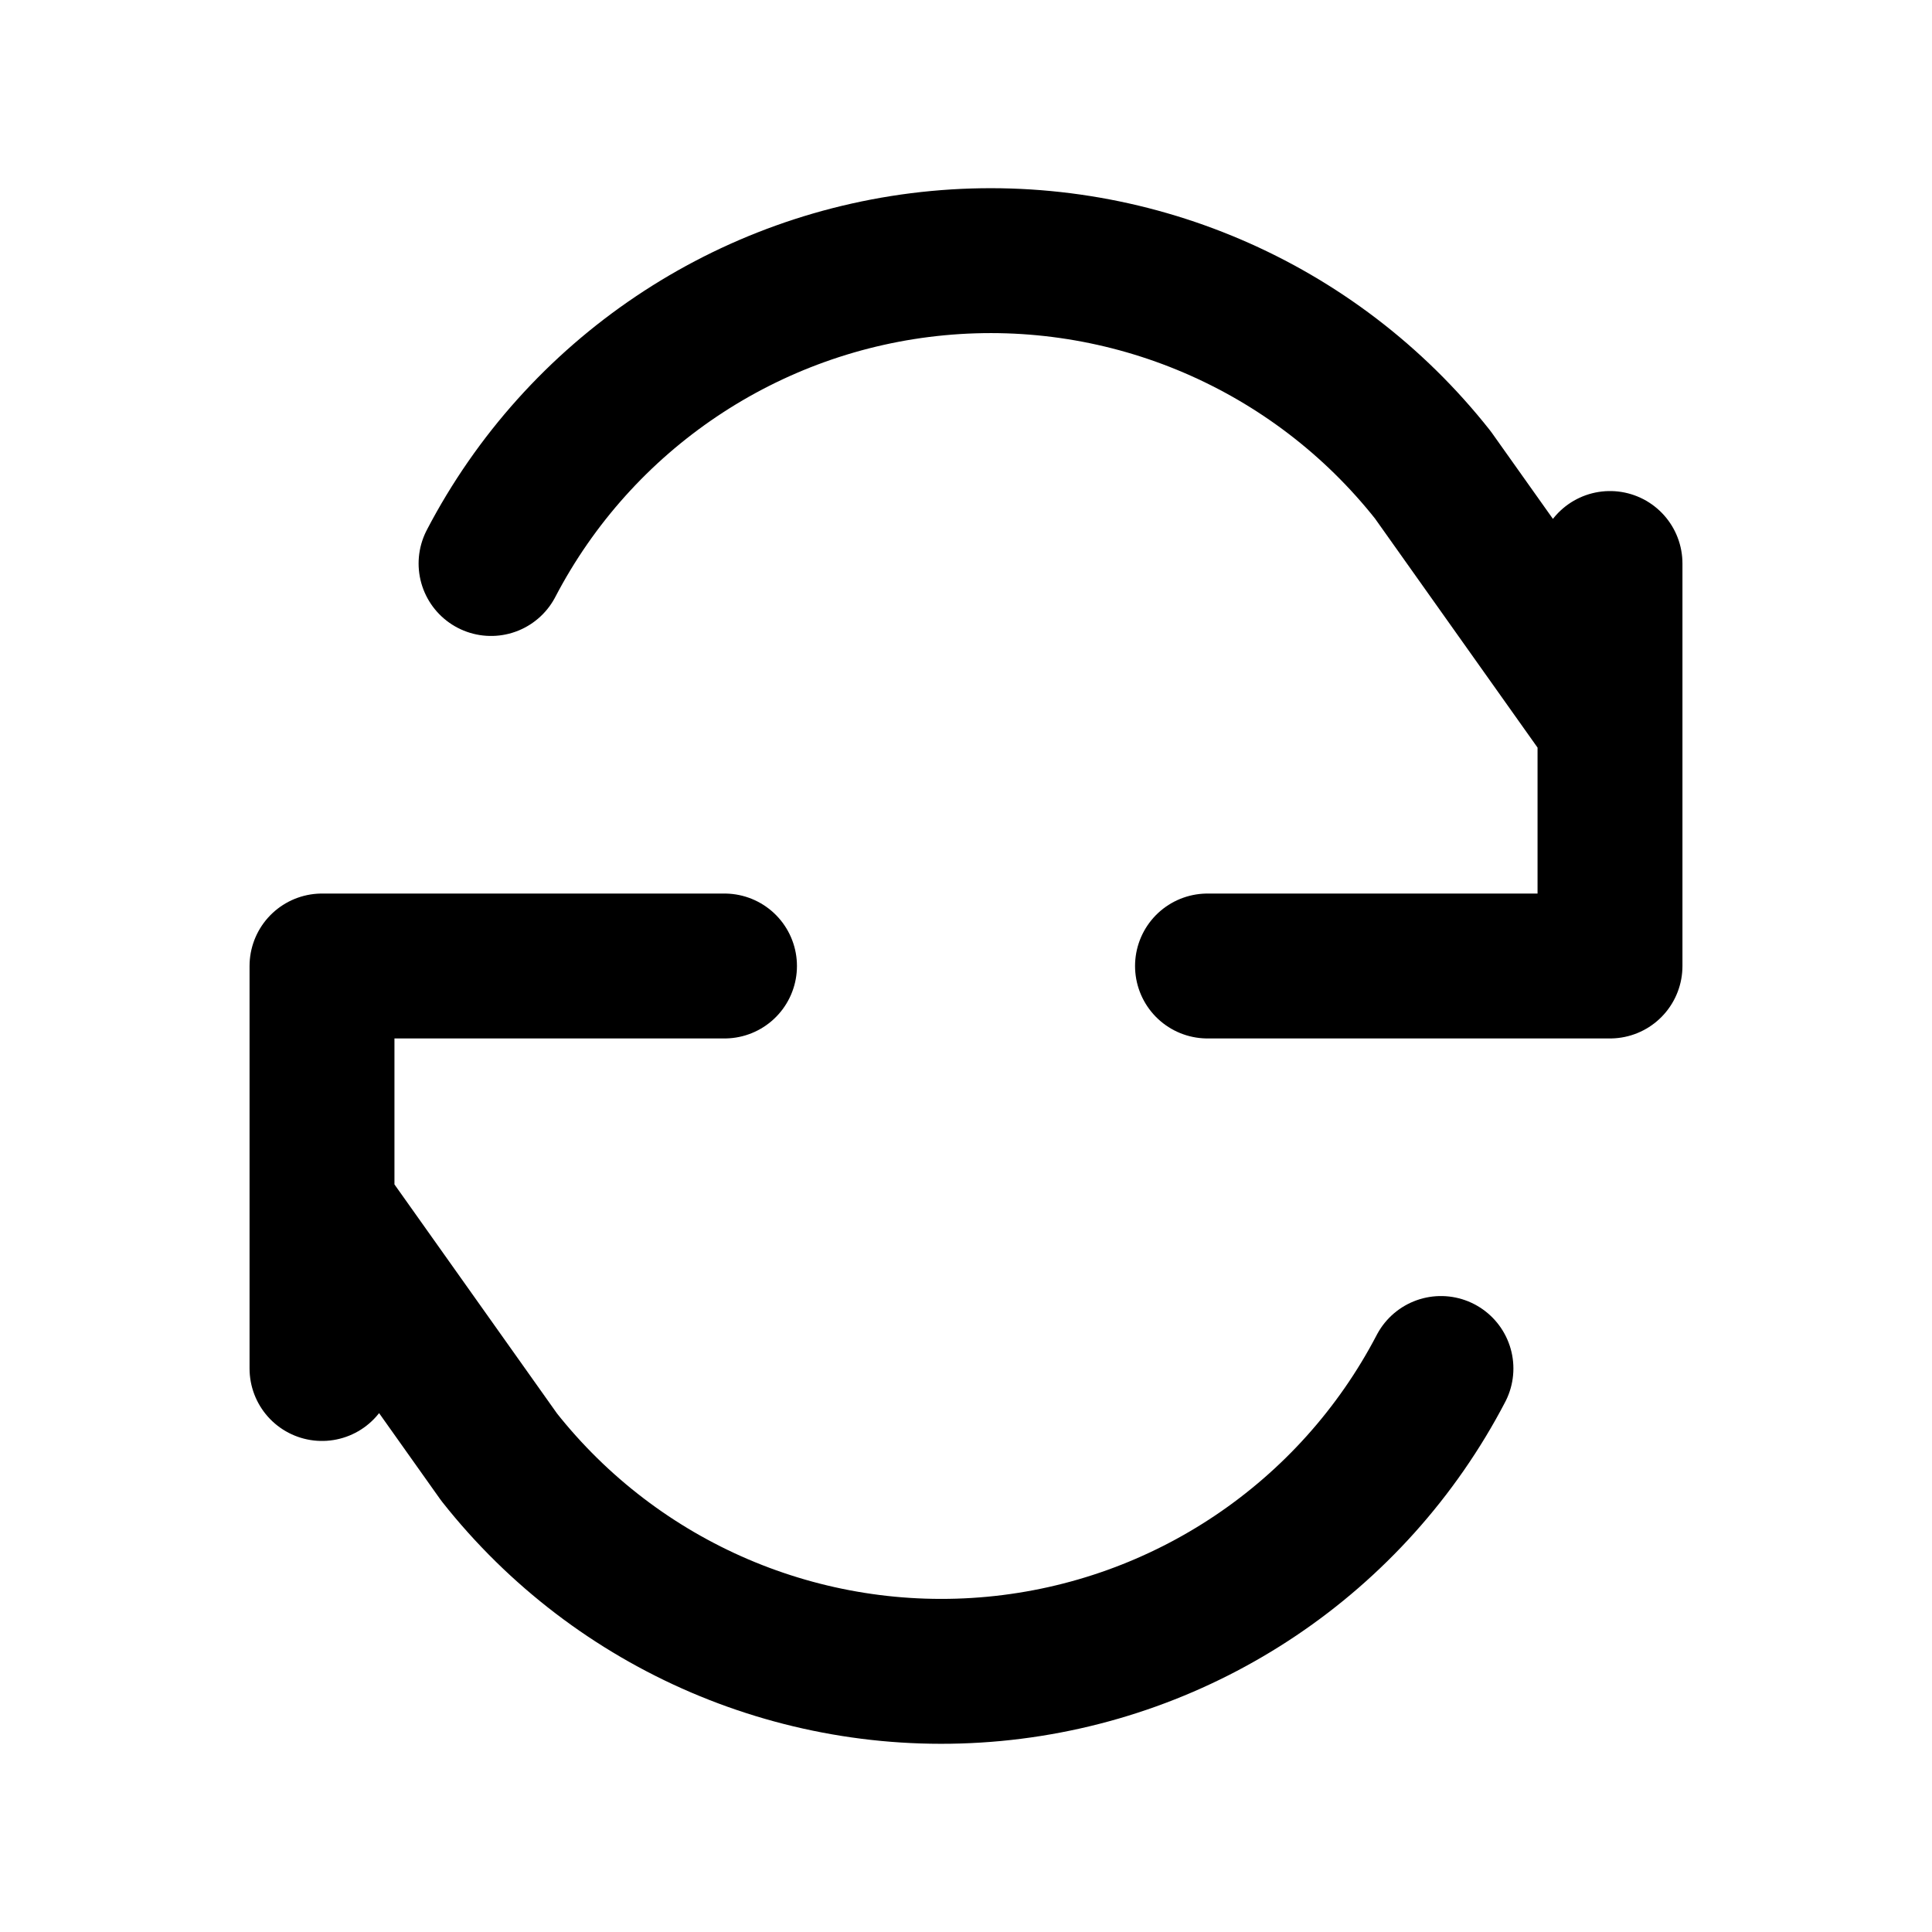
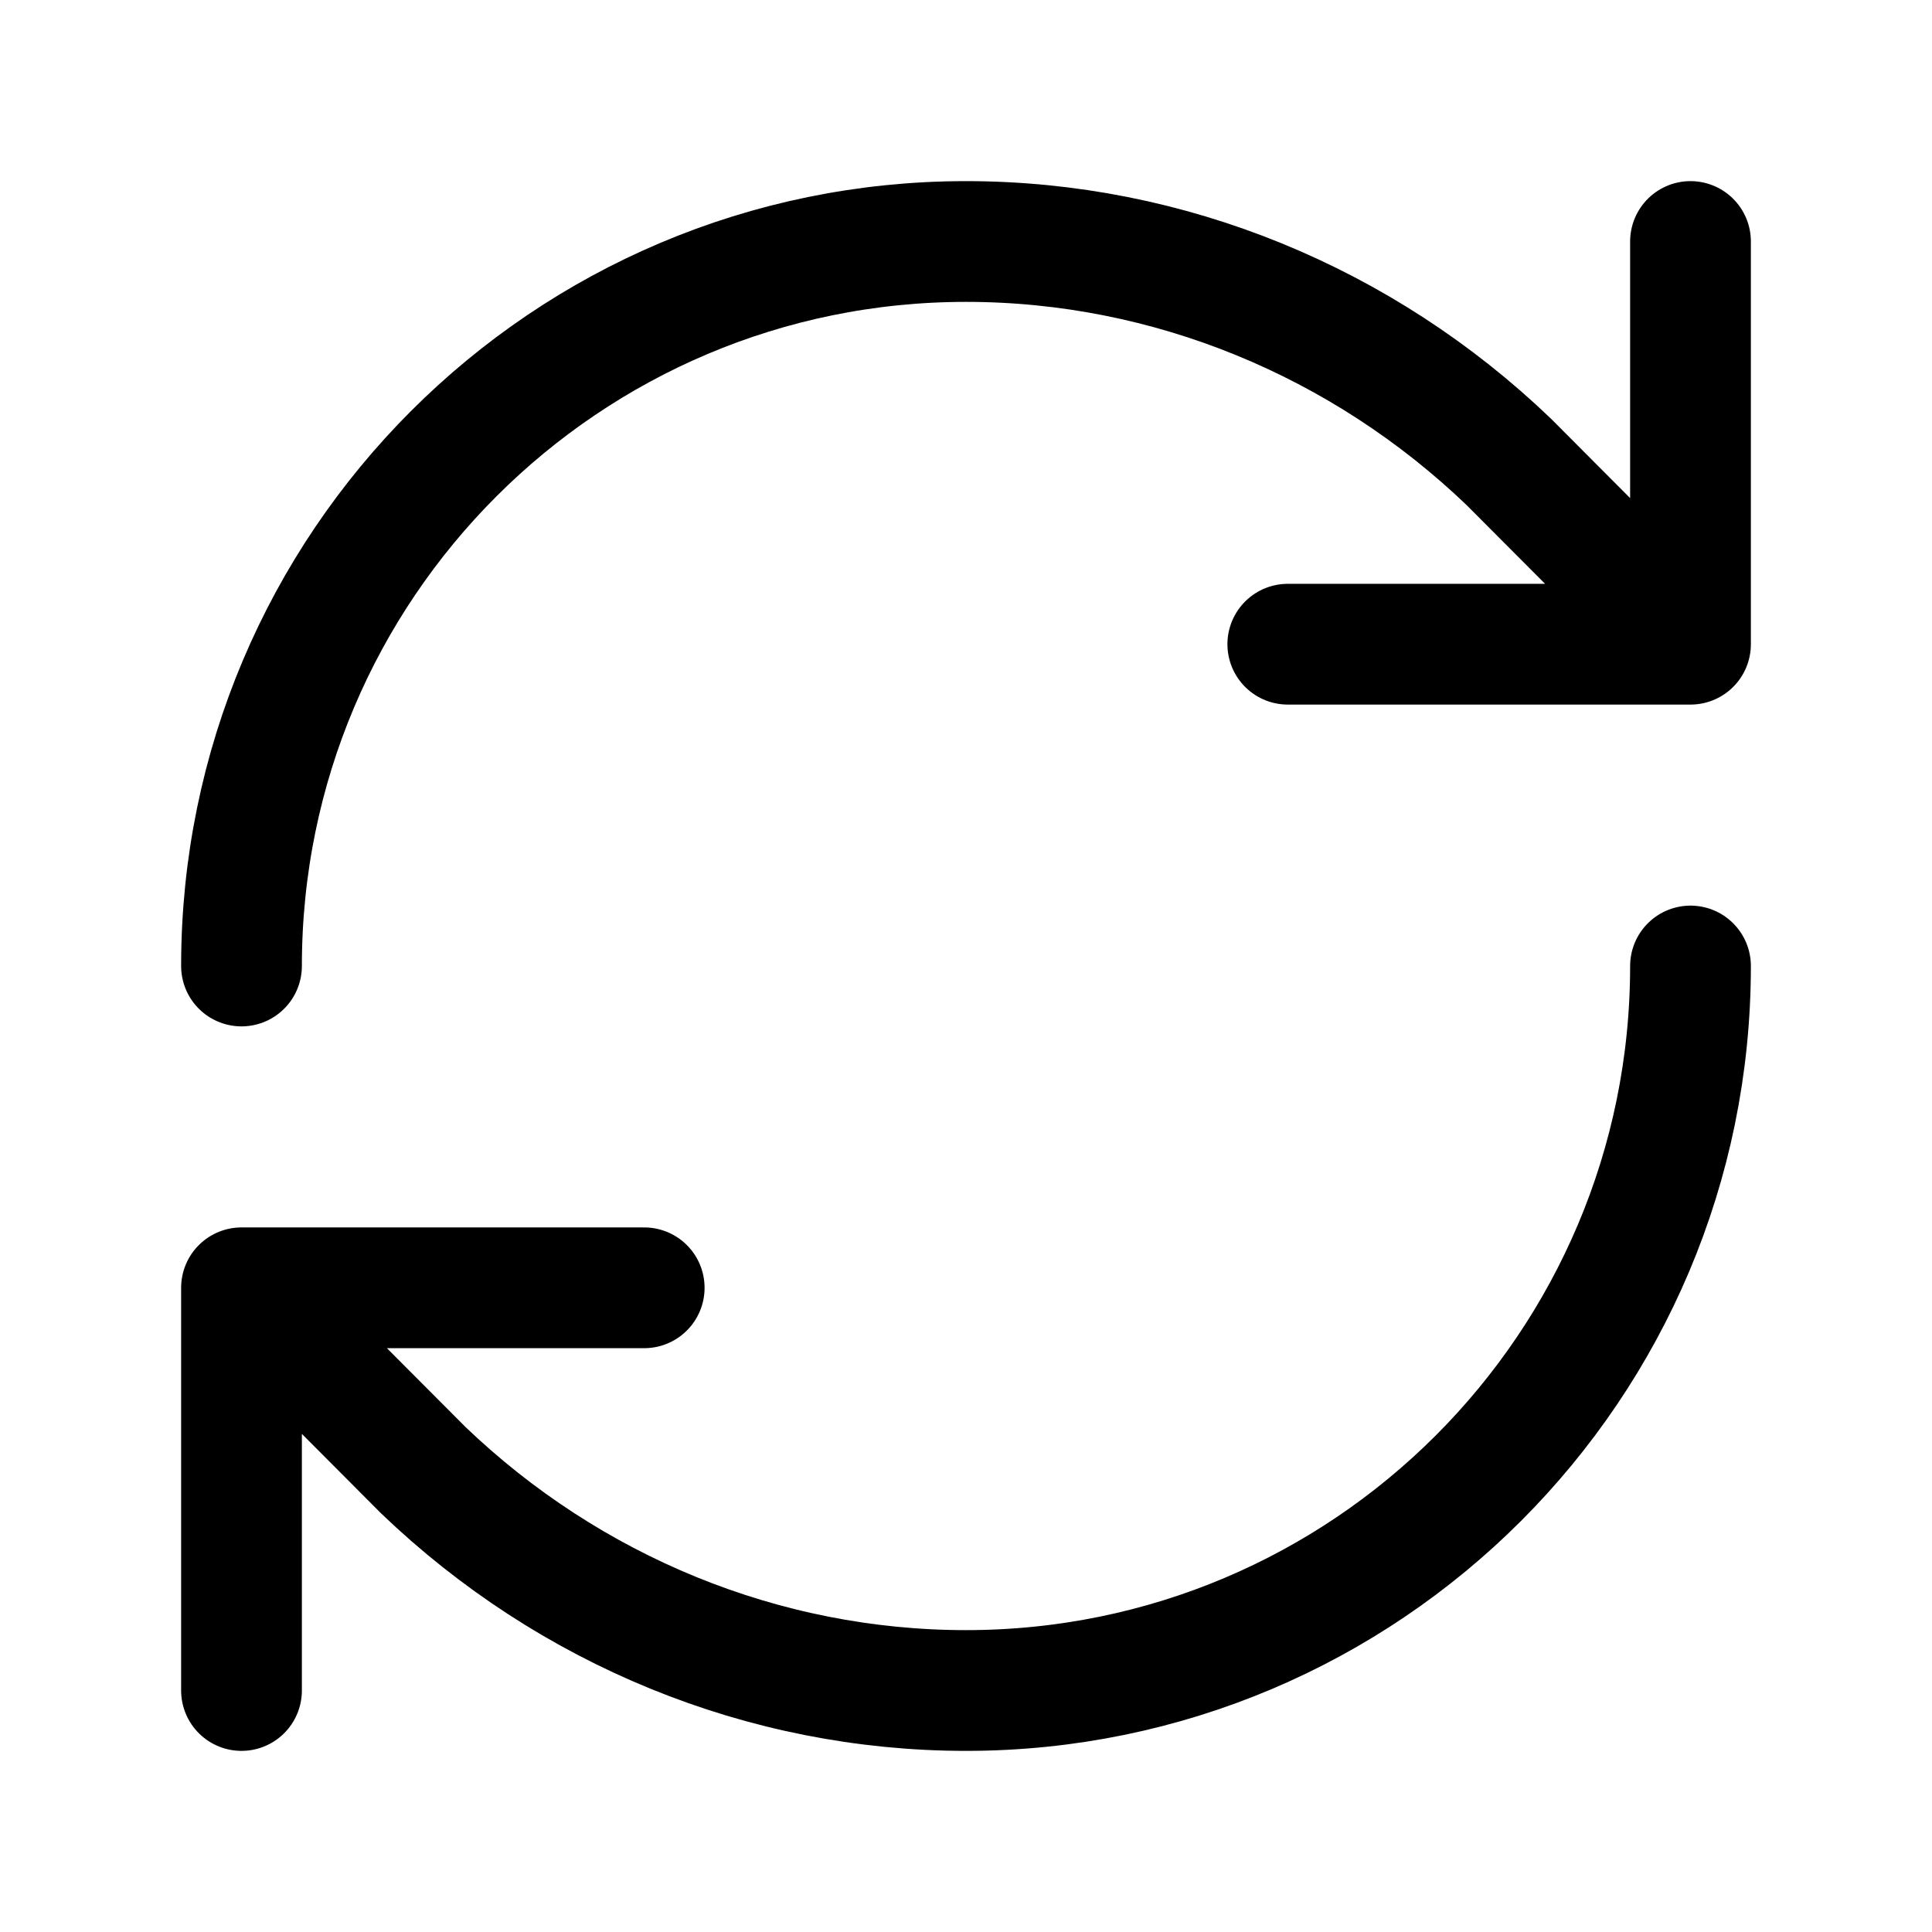
- <svg xmlns="http://www.w3.org/2000/svg" viewBox="0 0 24 24" fill="none" stroke="currentColor" stroke-width="1.8" stroke-linecap="round" stroke-linejoin="round">
-   <path d="M20 7v5h-5M4 17v-5h5M6.1 7a7 7 0 0 1 11.7-1.1L20 9M4 15l2.2 3.1A7 7 0 0 0 17.9 17" />
+ <svg xmlns="http://www.w3.org/2000/svg" viewBox="0 0 32 32" fill="none" stroke="currentColor" stroke-width="2" stroke-linecap="round" stroke-linejoin="round">
+   <path d="M4 16A12 12 0 0 1 16 4c3.36 0 6.57 1.33 8.99 3.65L28 10.67M28 4v6.67h-6.67M28 16a12 12 0 0 1-12 12c-3.36 0-6.57-1.33-8.99-3.65L4 21.33M4 28v-6.67h6.67" />
</svg>
